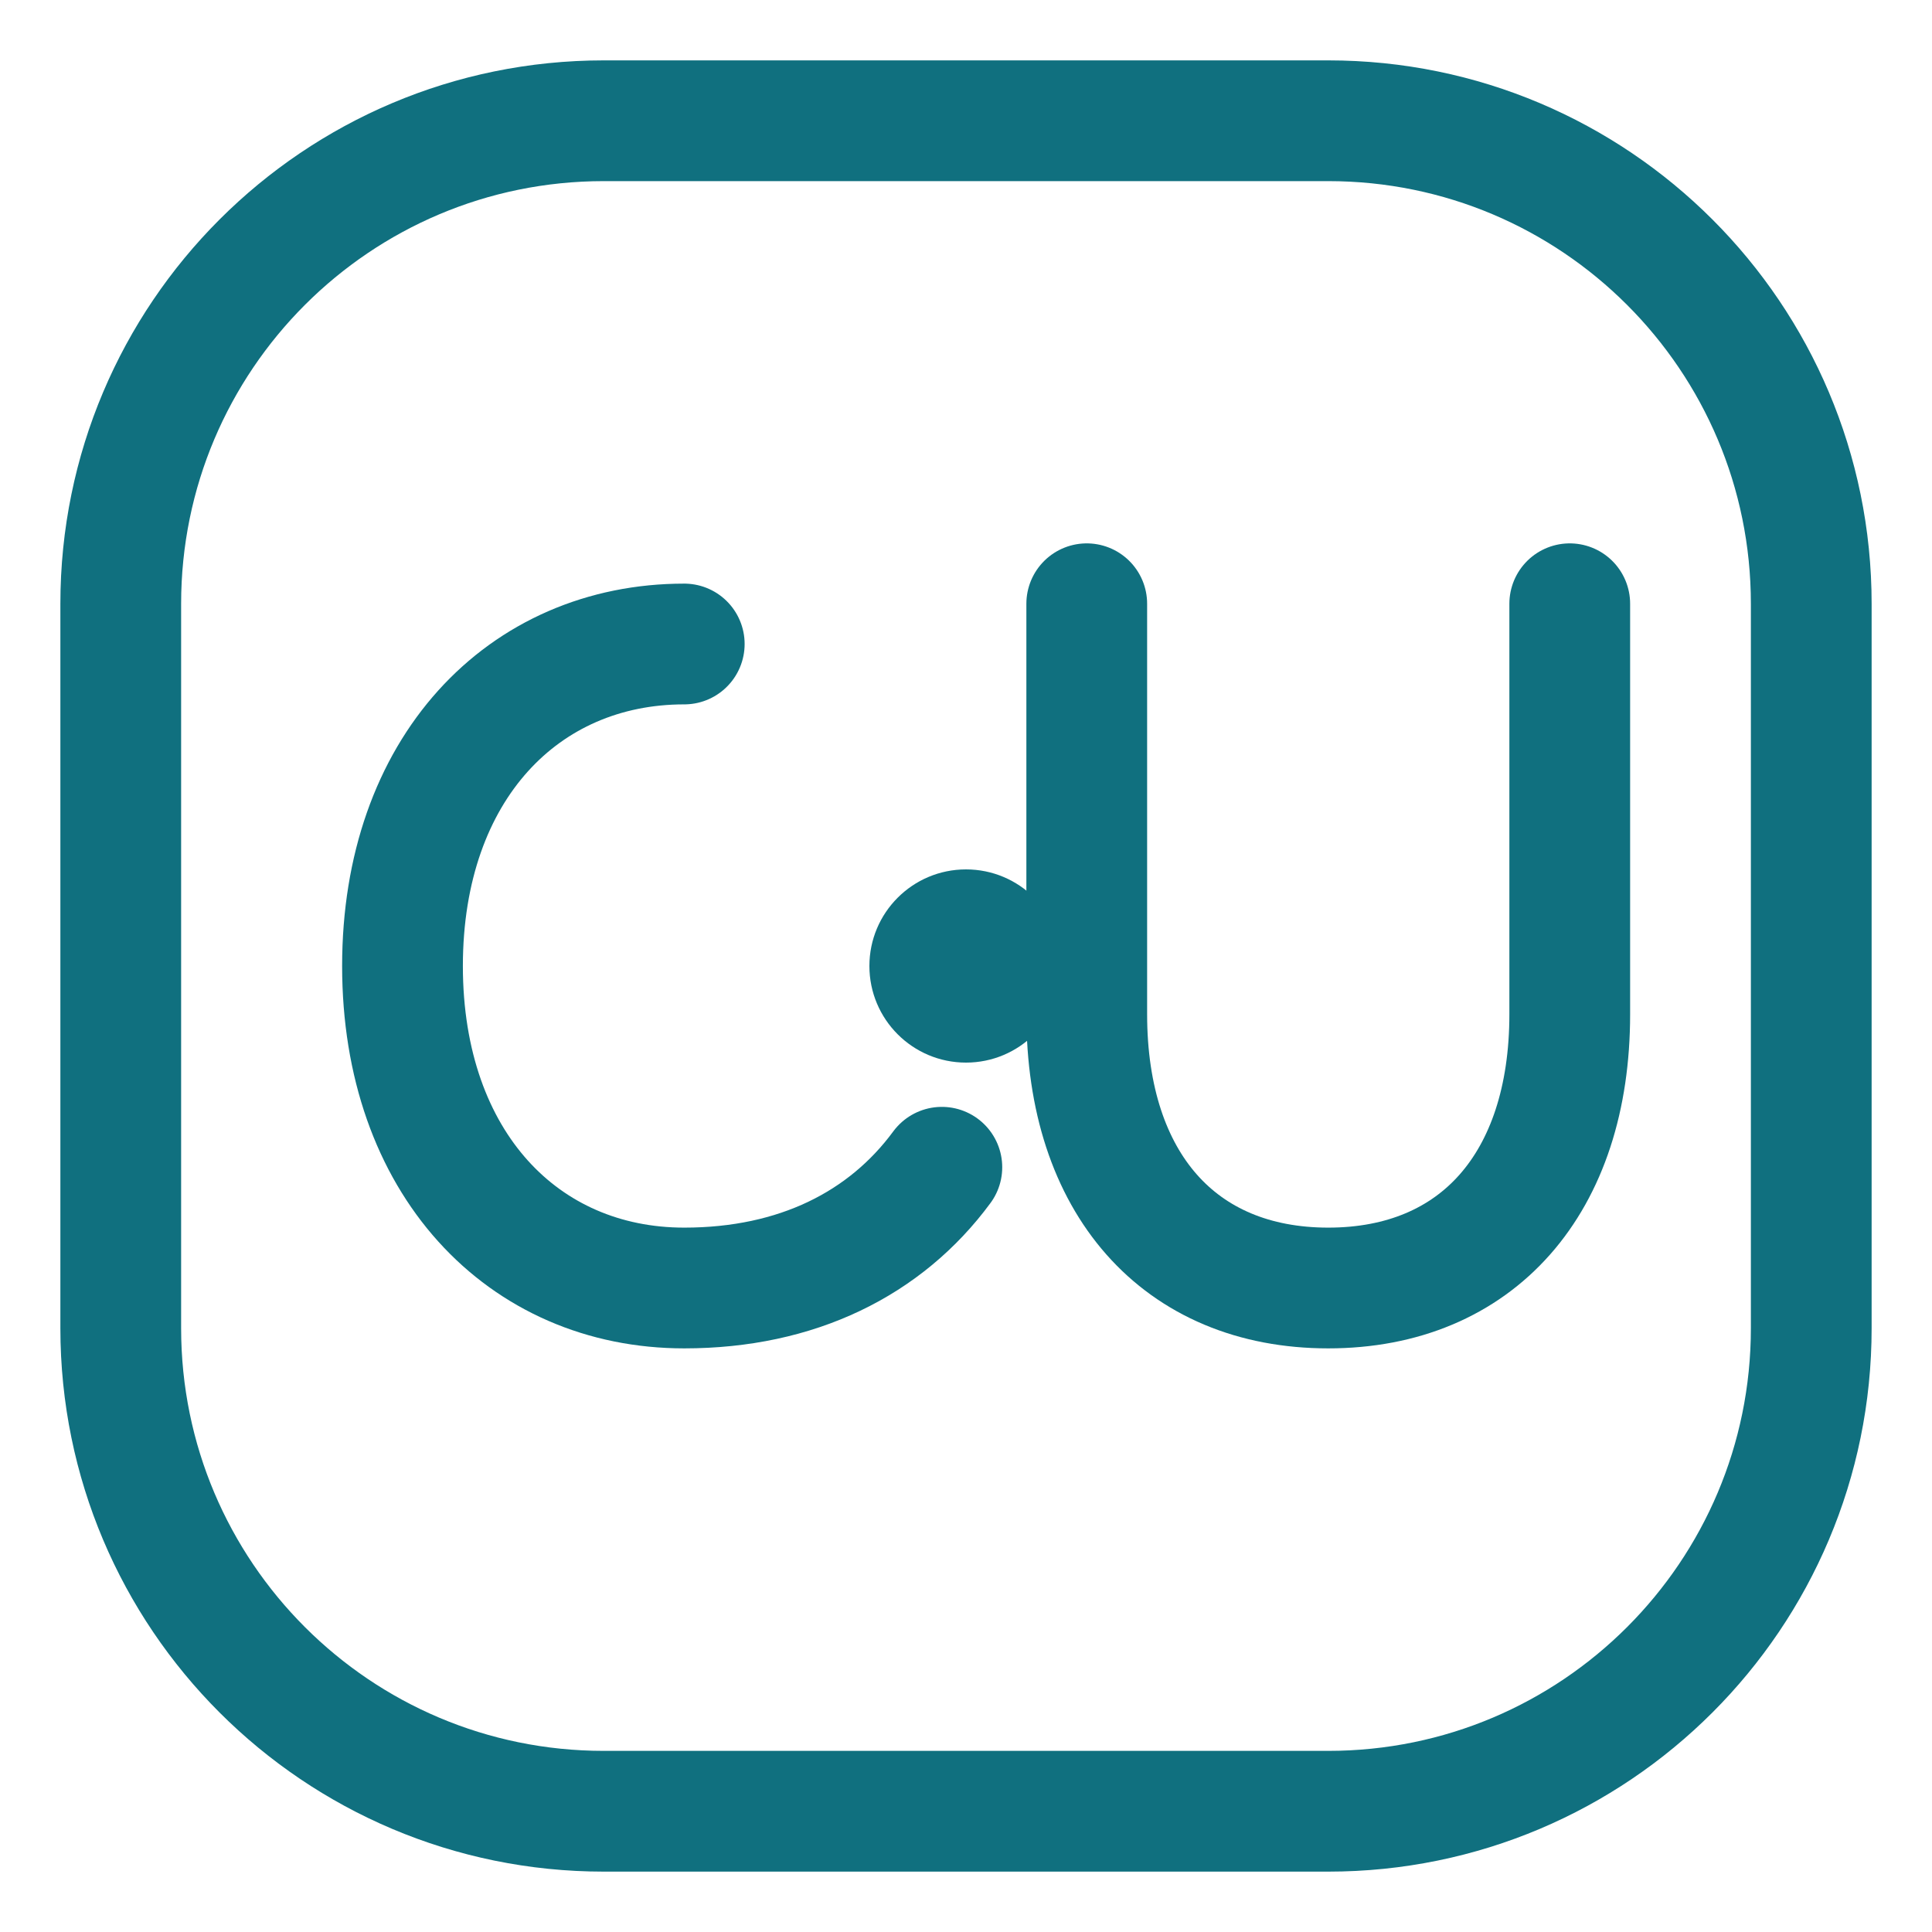
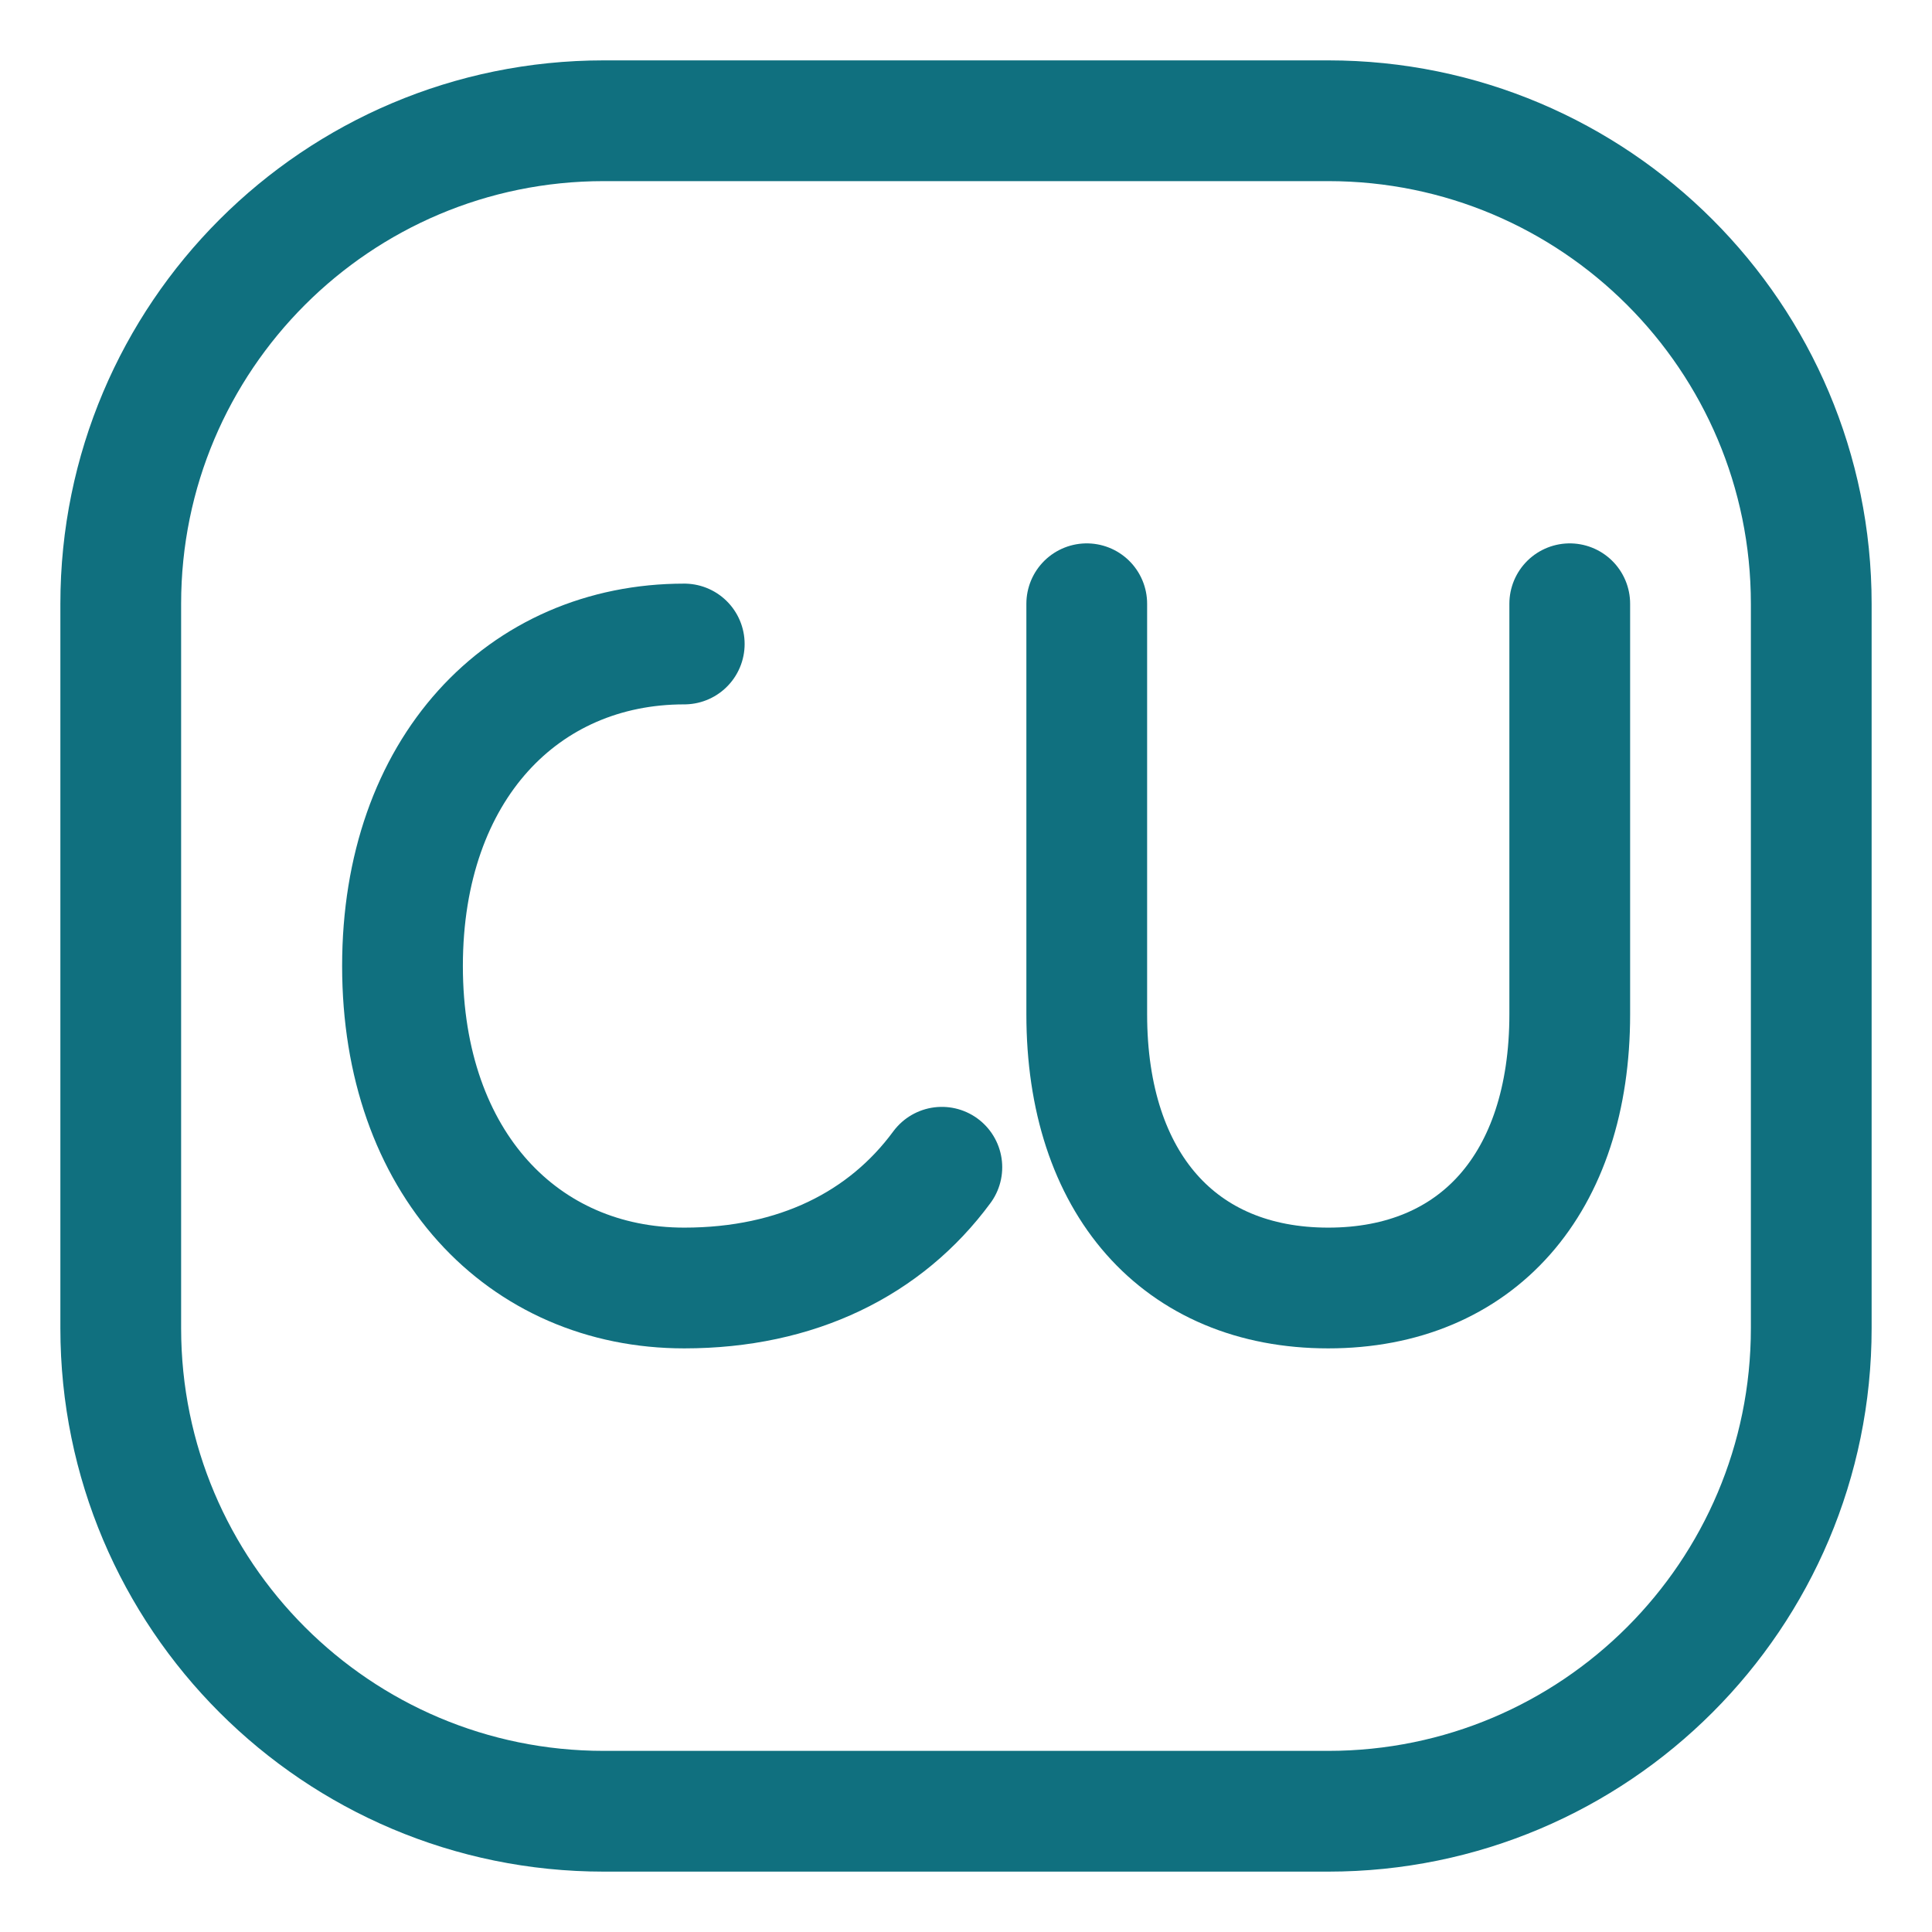
<svg xmlns="http://www.w3.org/2000/svg" viewBox="0 0 48 48" fill="none">
  <rect width="42" height="42" x="3" y="3" rx="12" stroke="#10707f" stroke-width="3" />
  <path d="M17 16c-4 0-7 3.1-7 8s3 8 7 8c2.8 0 5-1.1 6.4-3" stroke="#10707f" stroke-linecap="round" stroke-width="3" />
  <path d="M27 15v10.2c0 4.2 2.3 6.8 6 6.8s6-2.6 6-6.8V15" stroke="#10707f" stroke-linecap="round" stroke-width="3" />
-   <circle cx="24" cy="24" r="2.4" fill="#10707f" />
</svg>
